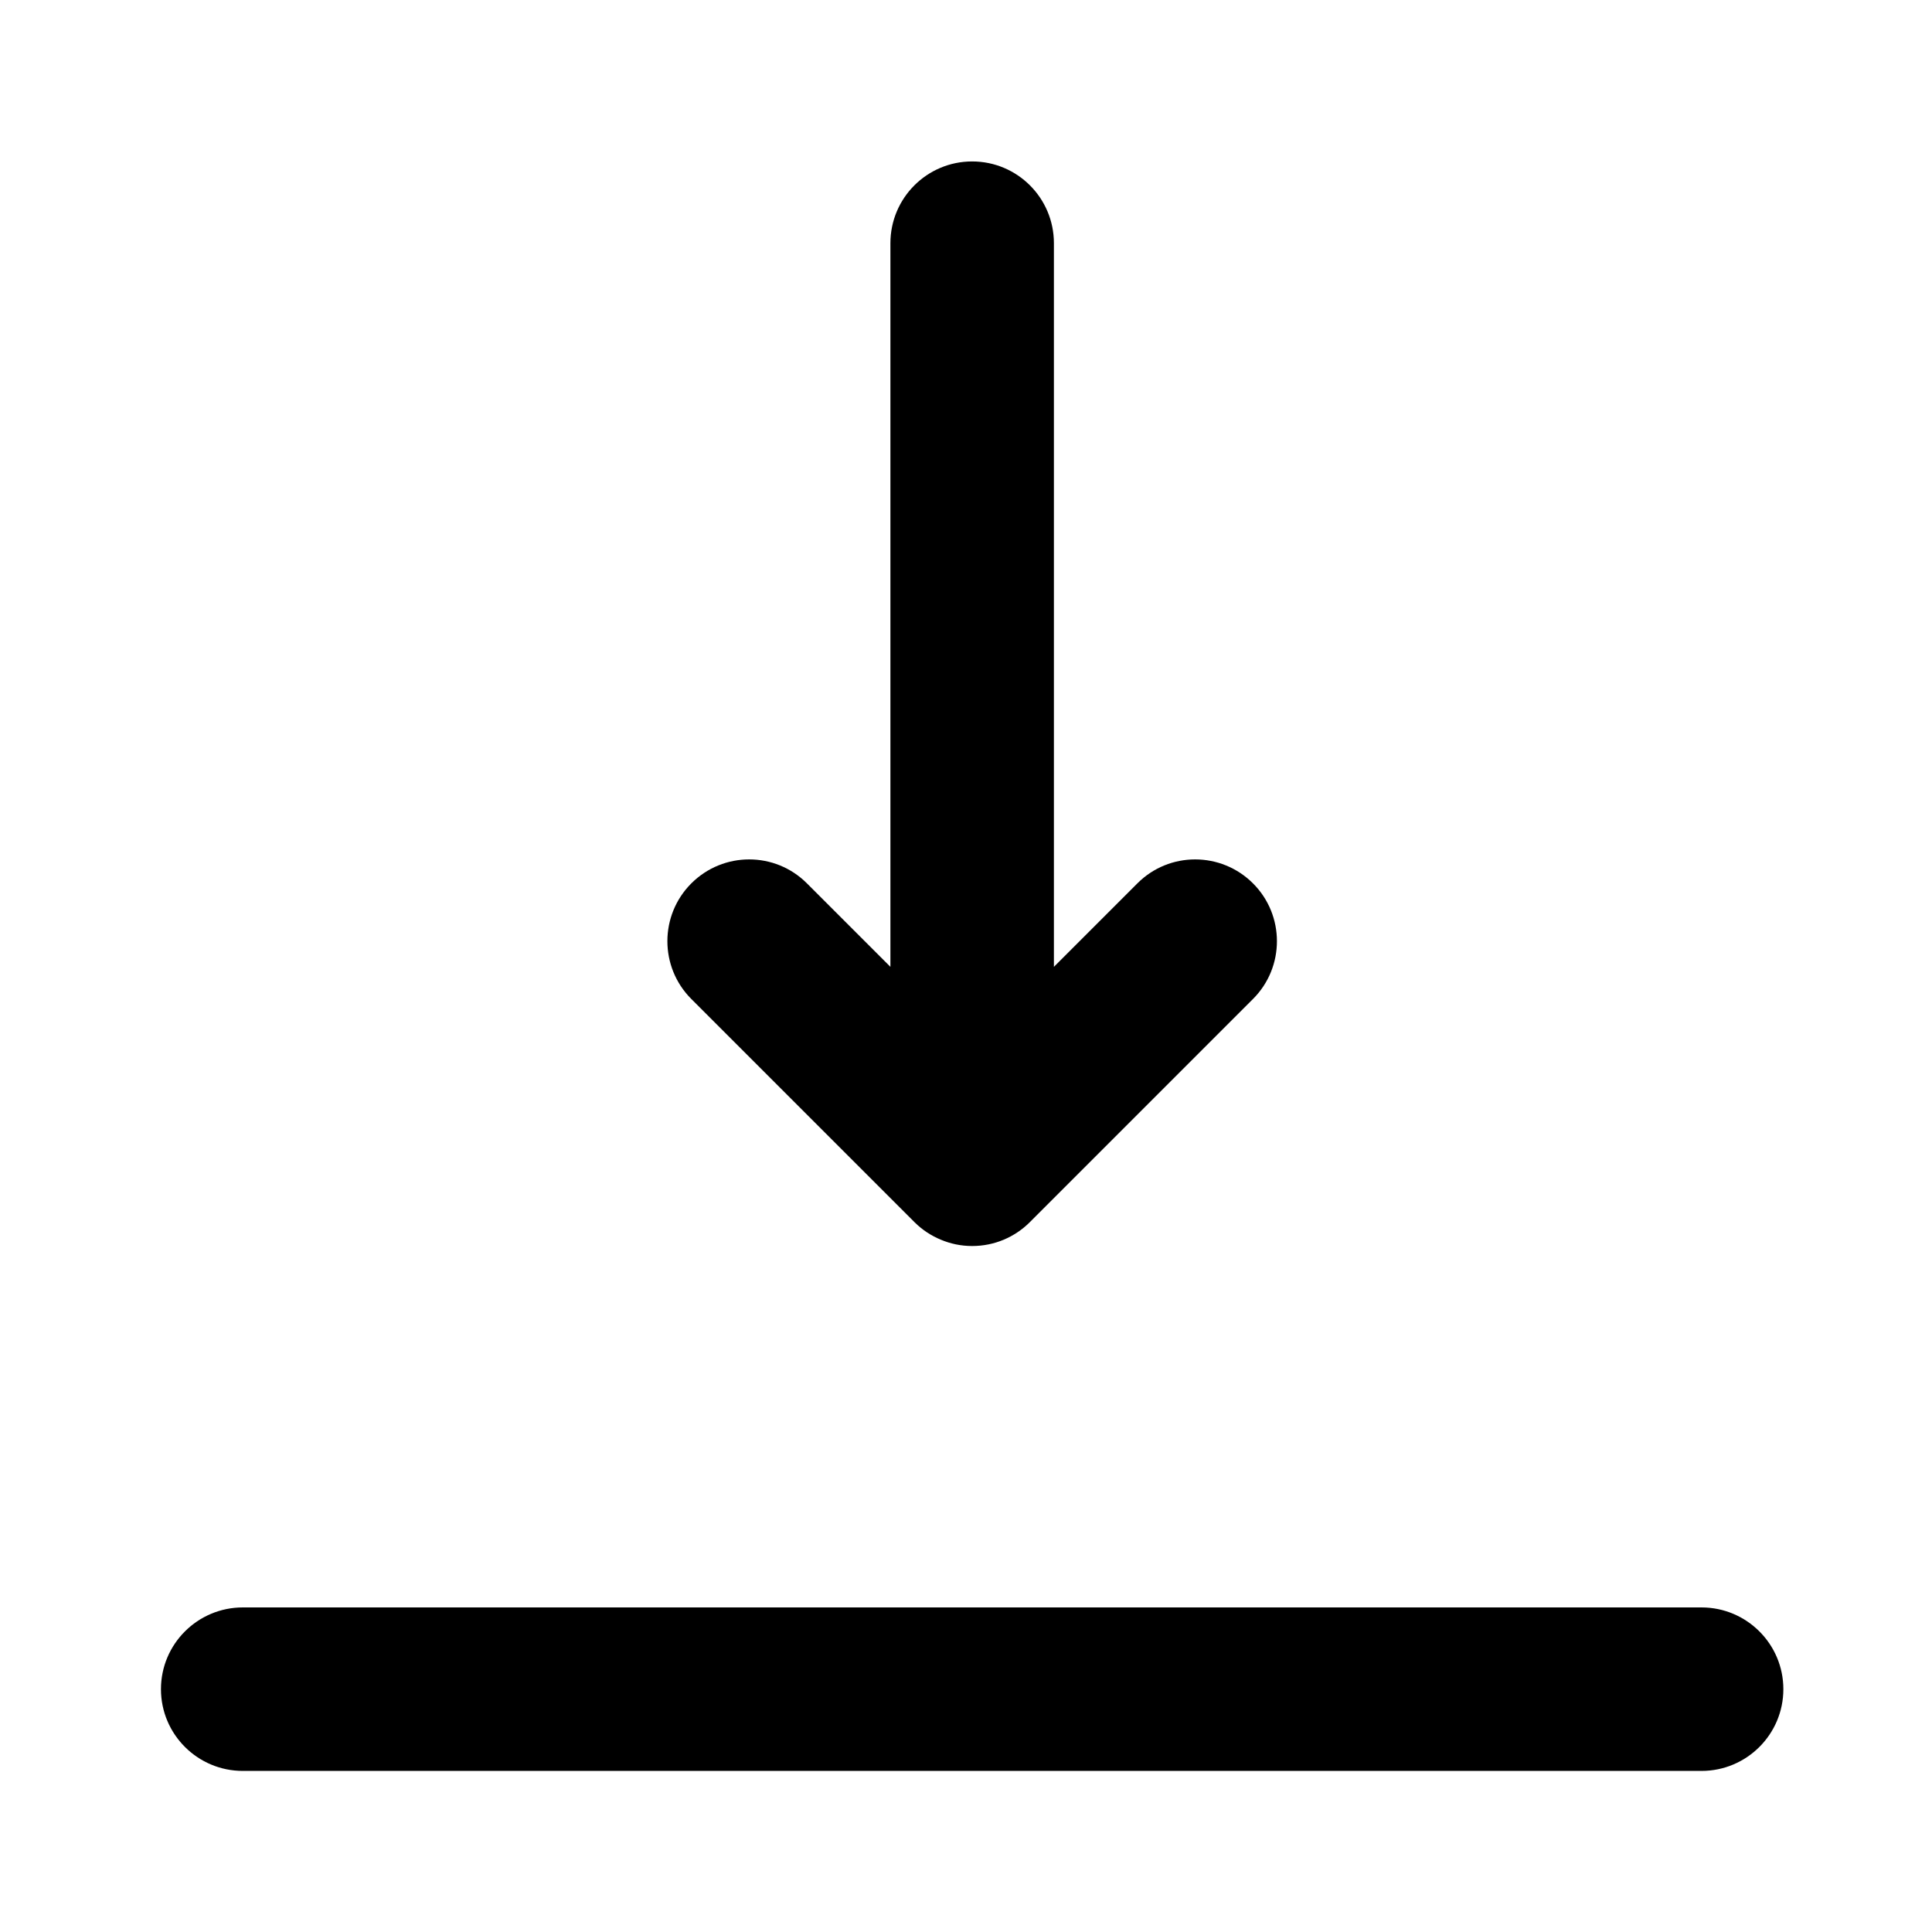
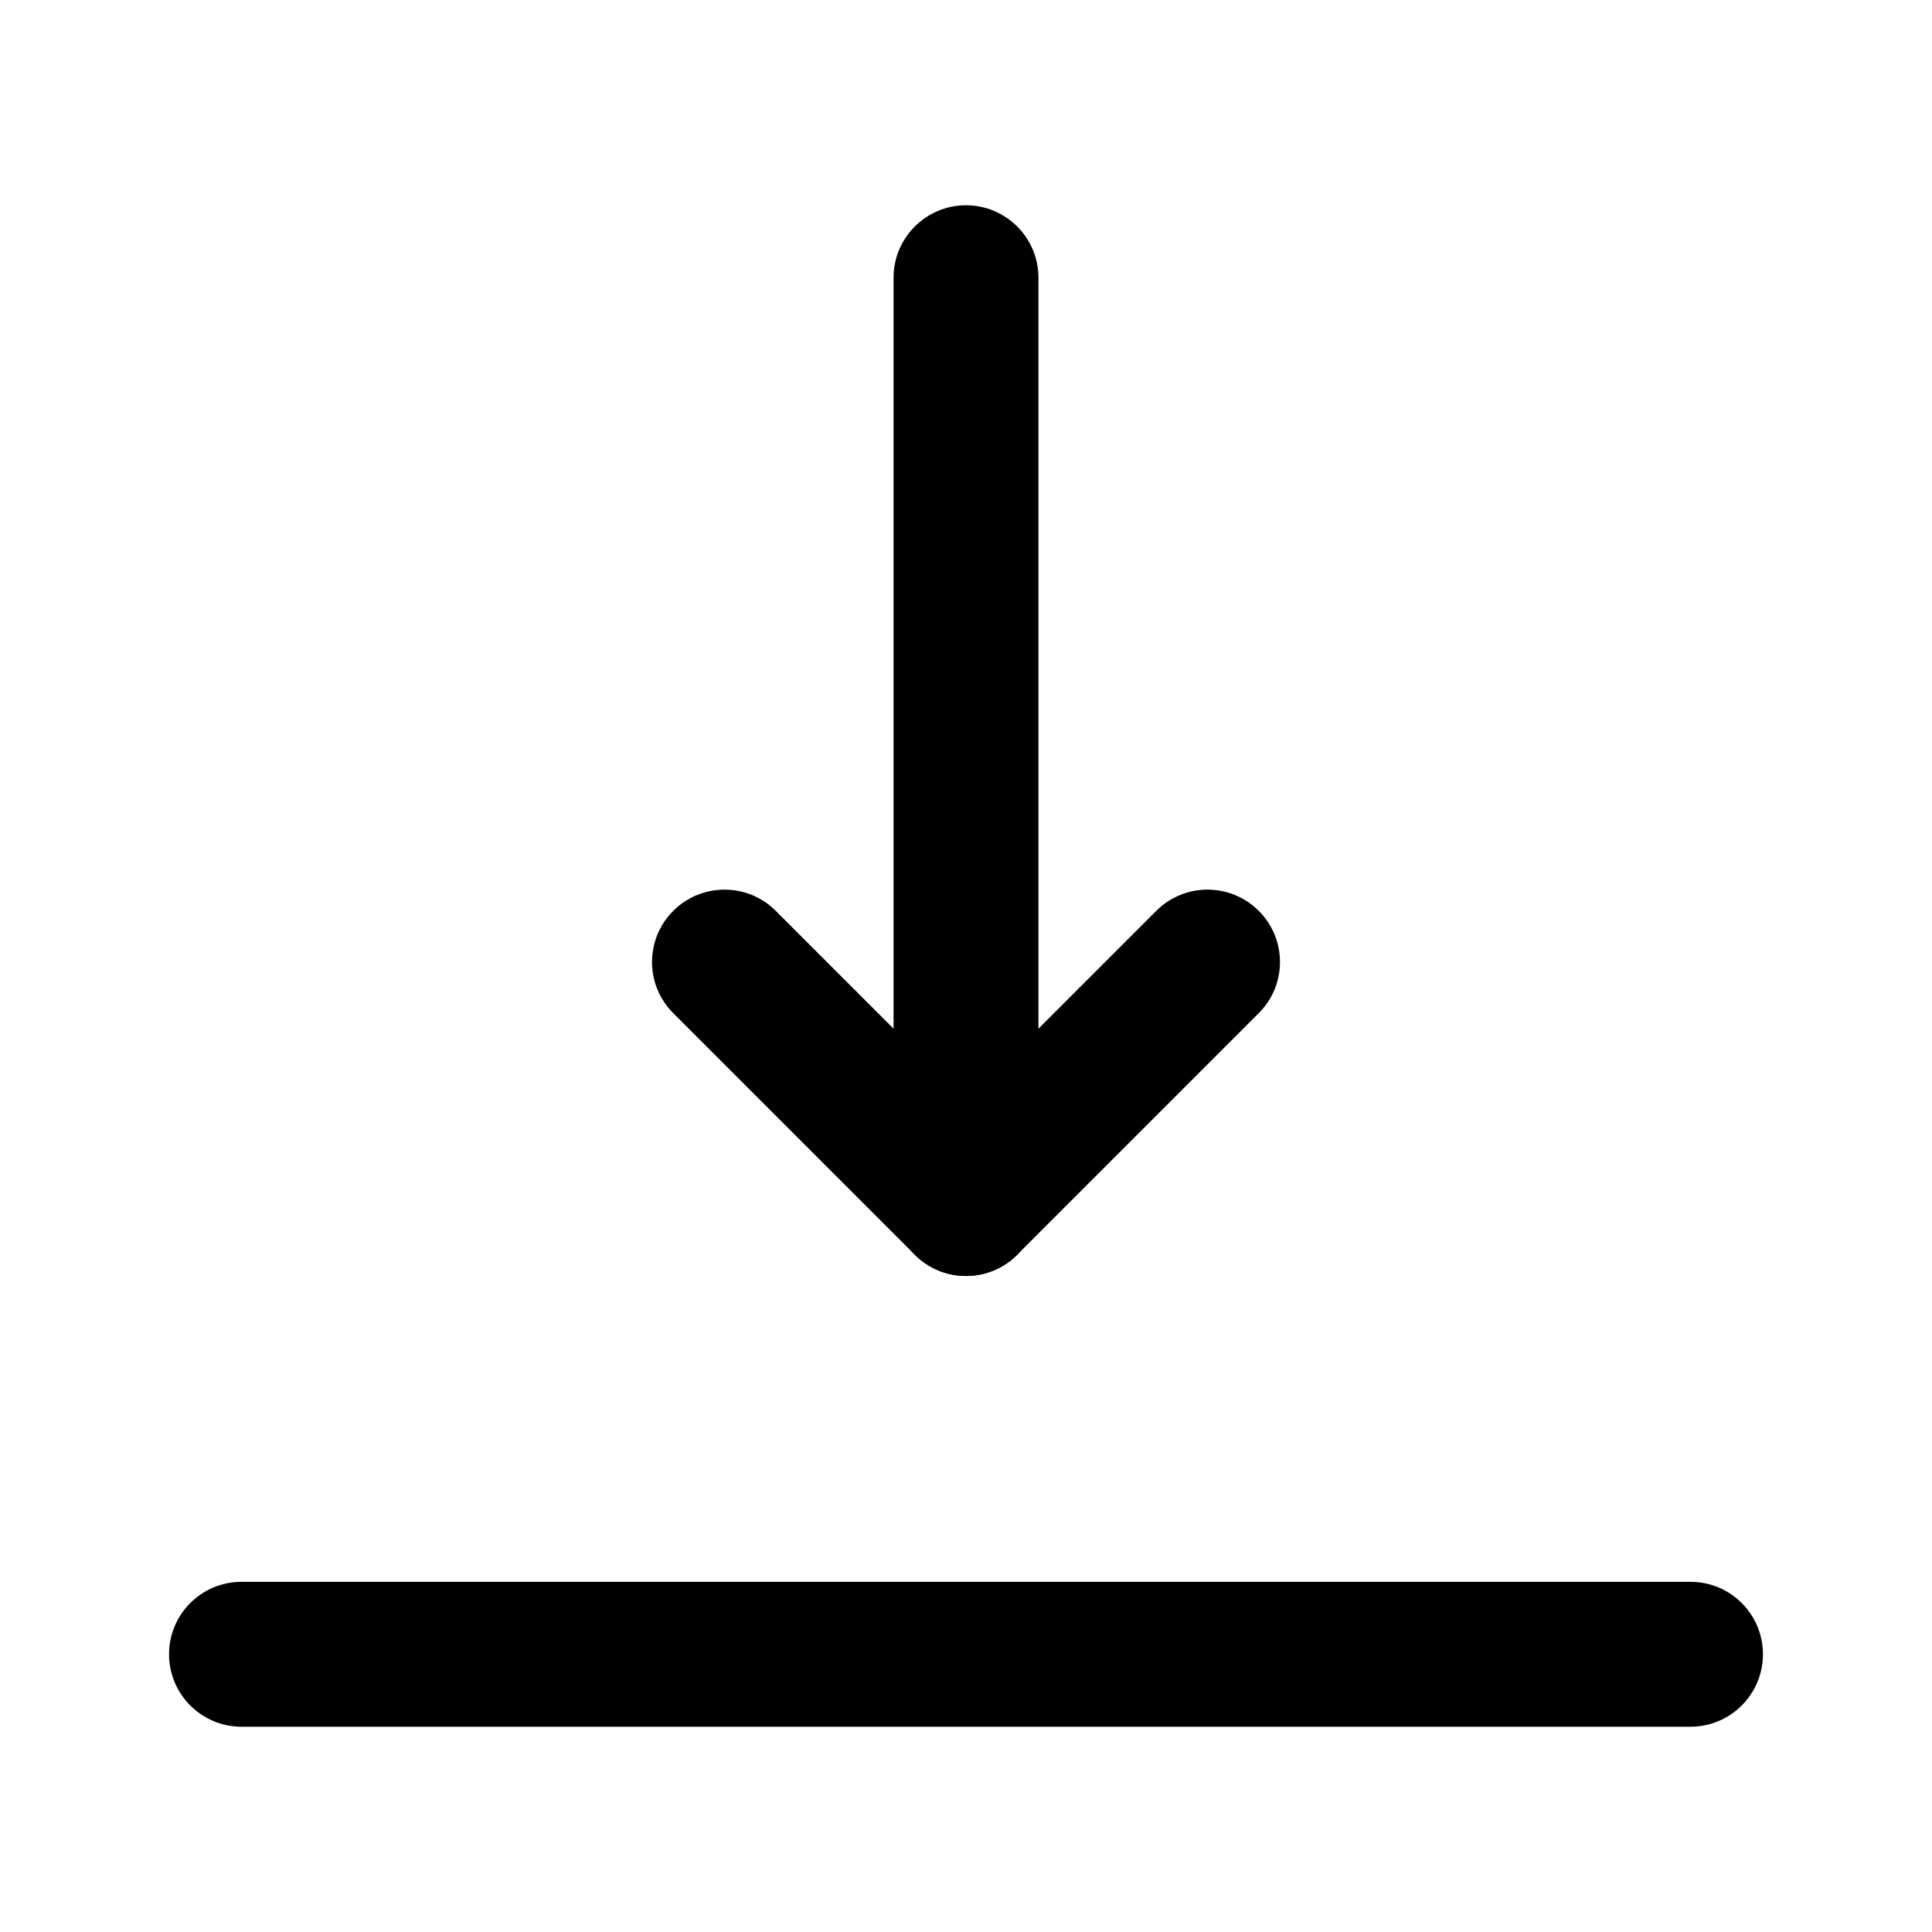
<svg xmlns="http://www.w3.org/2000/svg" width="16" height="16" viewBox="0 0 16 16" fill="none">
-   <mask id="mask0_102_827" style="mask-type:alpha" maskUnits="userSpaceOnUse" x="0" y="0" width="16" height="16">
-     <rect width="16" height="16" fill="#DCDCDC" />
-   </mask>
-   <g mask="url(#mask0_102_827)">
-     <path d="M8.728 2.014C8.728 1.64 8.425 1.337 8.051 1.337C7.677 1.337 7.374 1.64 7.374 2.014V8.007L6.683 7.316C6.419 7.051 5.99 7.051 5.725 7.316C5.461 7.58 5.461 8.009 5.725 8.273L7.572 10.12C7.573 10.121 7.575 10.123 7.577 10.125C7.64 10.187 7.713 10.234 7.79 10.266C7.87 10.3 7.958 10.319 8.051 10.319C8.236 10.319 8.403 10.245 8.525 10.125C8.527 10.123 8.529 10.121 8.53 10.12L10.377 8.273C10.641 8.009 10.641 7.58 10.377 7.316C10.112 7.051 9.683 7.051 9.419 7.316L8.728 8.007V2.014Z" fill="black" />
-     <path d="M2.011 13.312C1.637 13.312 1.333 13.615 1.333 13.989C1.333 14.363 1.637 14.666 2.011 14.666H14.091C14.465 14.666 14.769 14.363 14.769 13.989C14.769 13.615 14.465 13.312 14.091 13.312H2.011Z" fill="black" />
-   </g>
+   <path fill-rule="evenodd" clip-rule="evenodd" d="M1.4 13.7C1.4 13.368 1.669 13.1 2 13.1H14C14.331 13.1 14.6 13.368 14.6 13.7C14.6 14.031 14.331 14.3 14 14.3H2C1.669 14.3 1.4 14.031 1.4 13.7Z" fill="black" />
+   <path fill-rule="evenodd" clip-rule="evenodd" d="M7.576 10.391C7.81 10.626 8.19 10.626 8.424 10.391L10.424 8.391C10.659 8.157 10.659 7.777 10.424 7.543C10.19 7.309 9.81 7.309 9.576 7.543L8 9.119L6.424 7.543C6.19 7.309 5.81 7.309 5.576 7.543C5.341 7.777 5.341 8.157 5.576 8.391L7.576 10.391Z" fill="black" />
+   <path fill-rule="evenodd" clip-rule="evenodd" d="M8 10.567C8.331 10.567 8.6 10.299 8.6 9.967V2.3C8.6 1.969 8.331 1.7 8 1.7C7.669 1.7 7.4 1.969 7.4 2.3V9.967C7.4 10.299 7.669 10.567 8 10.567Z" fill="black" />
</svg>
